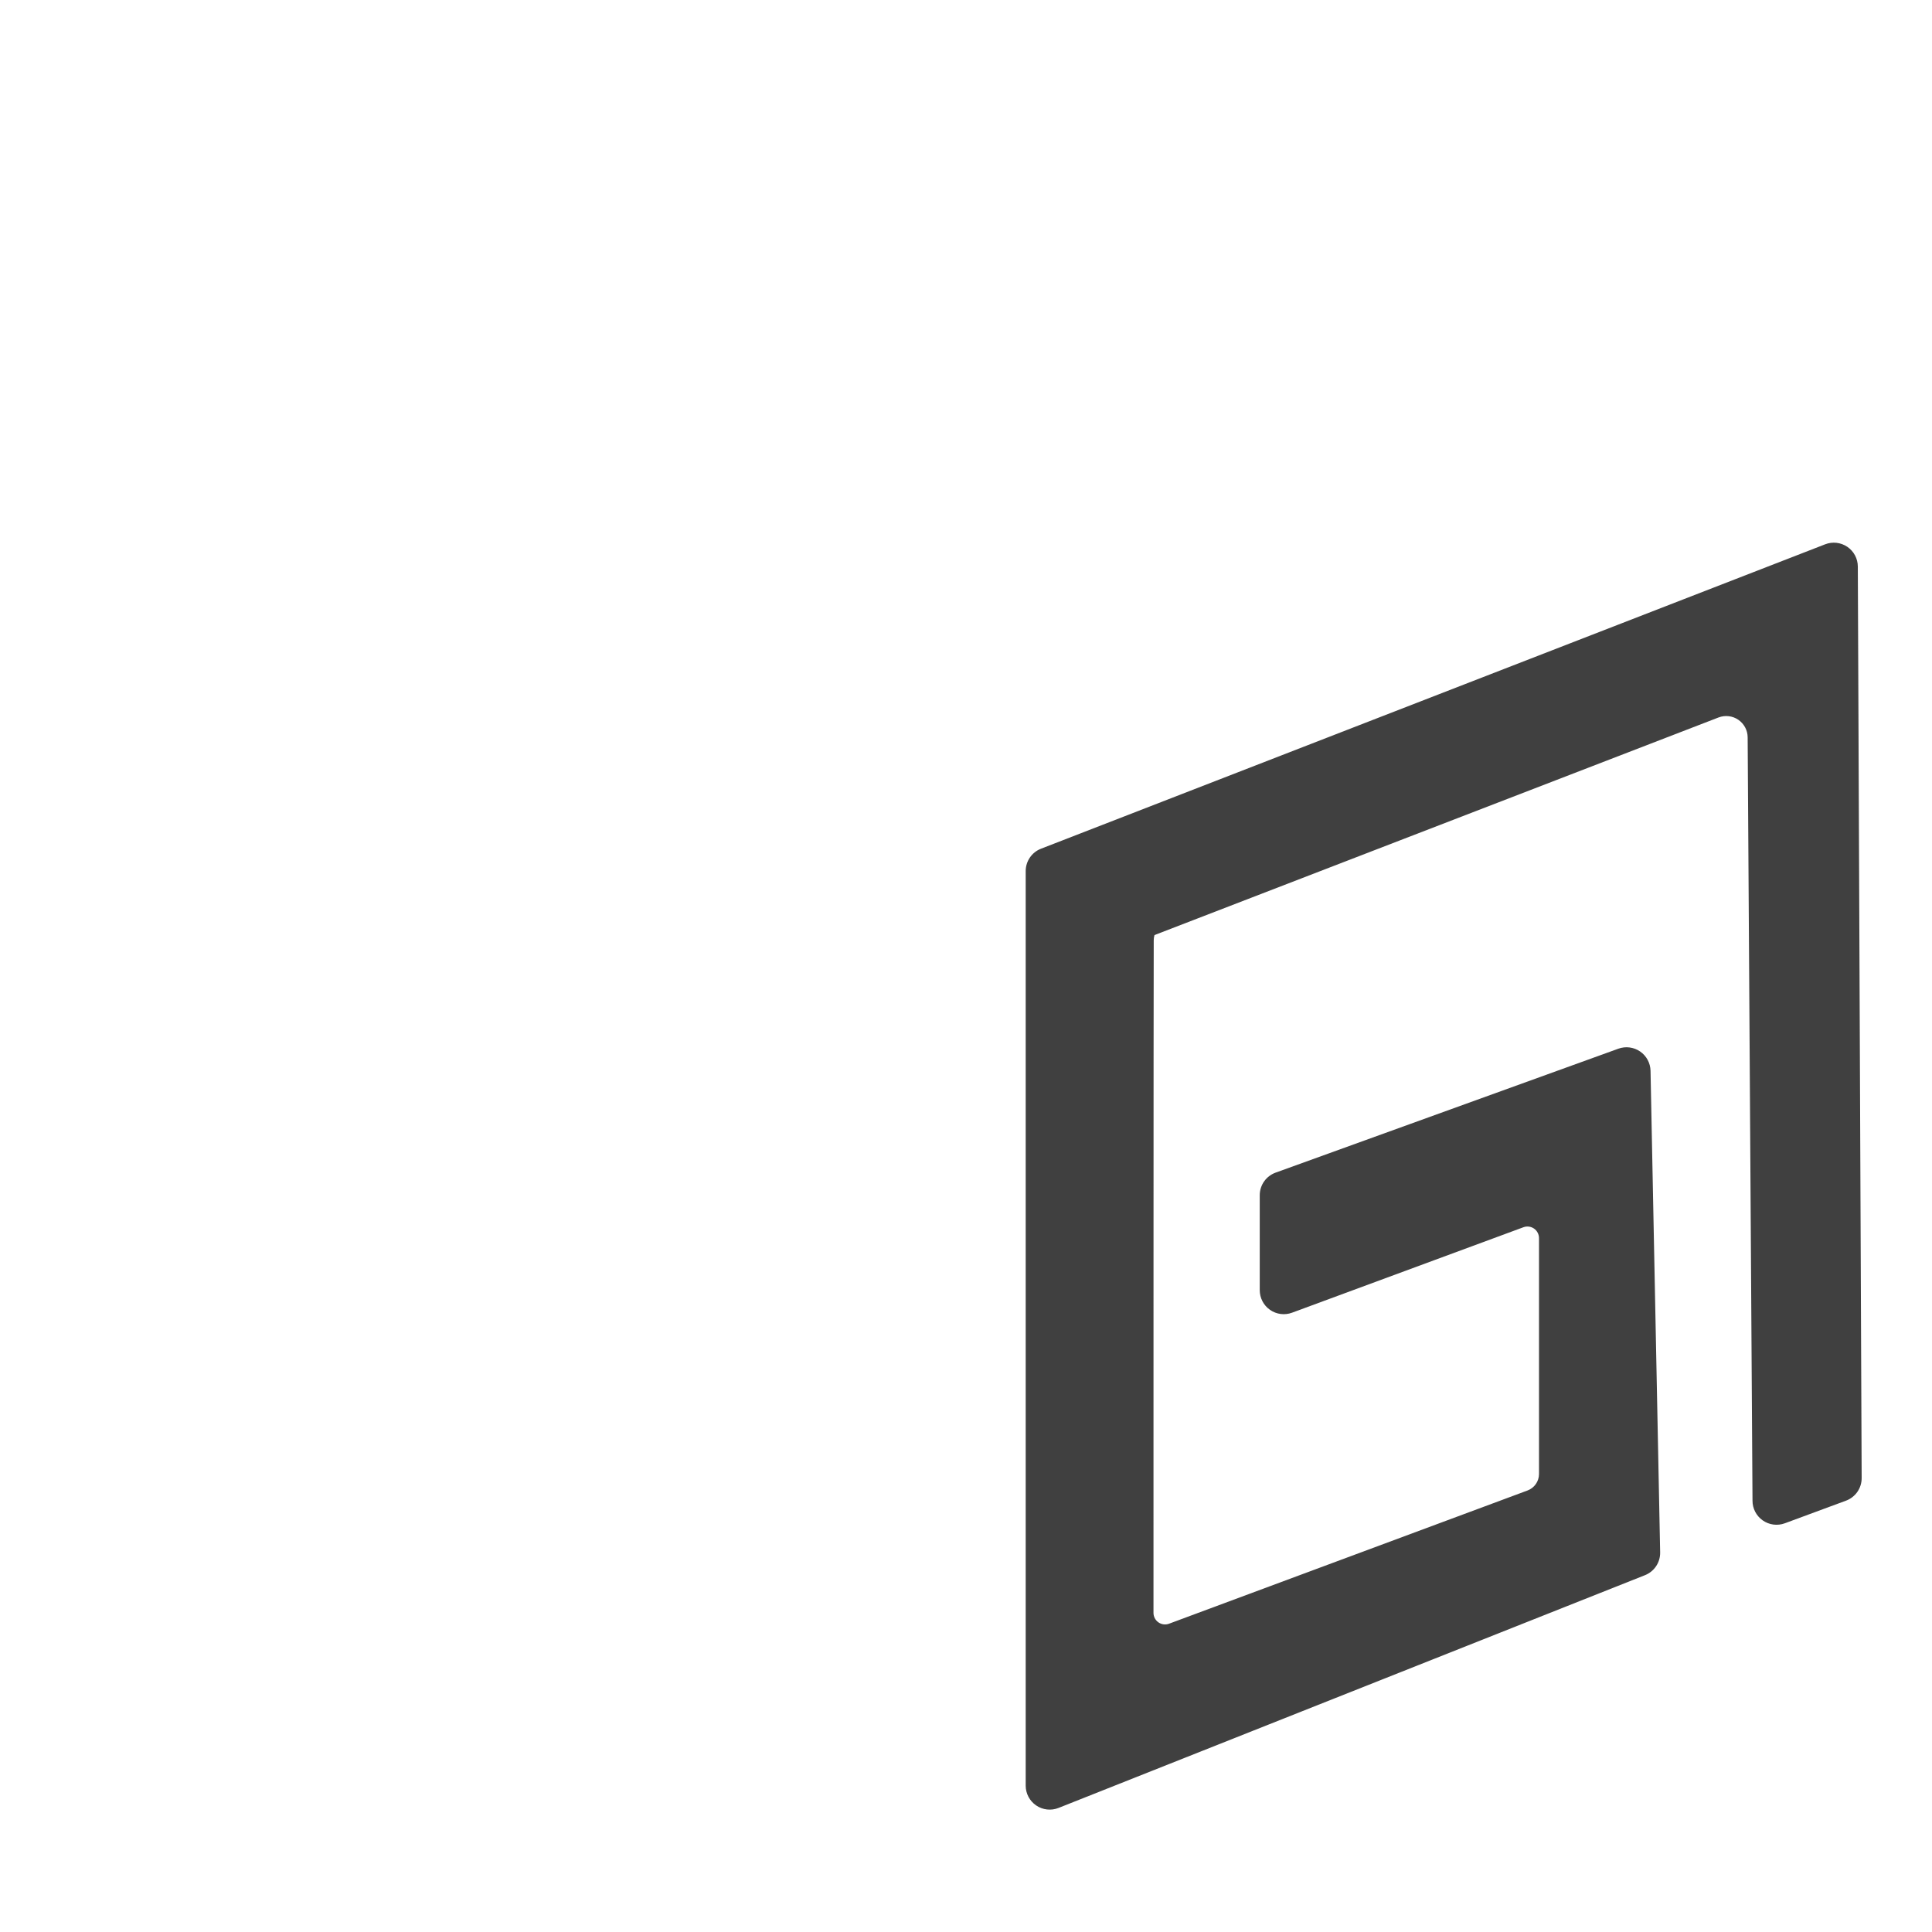
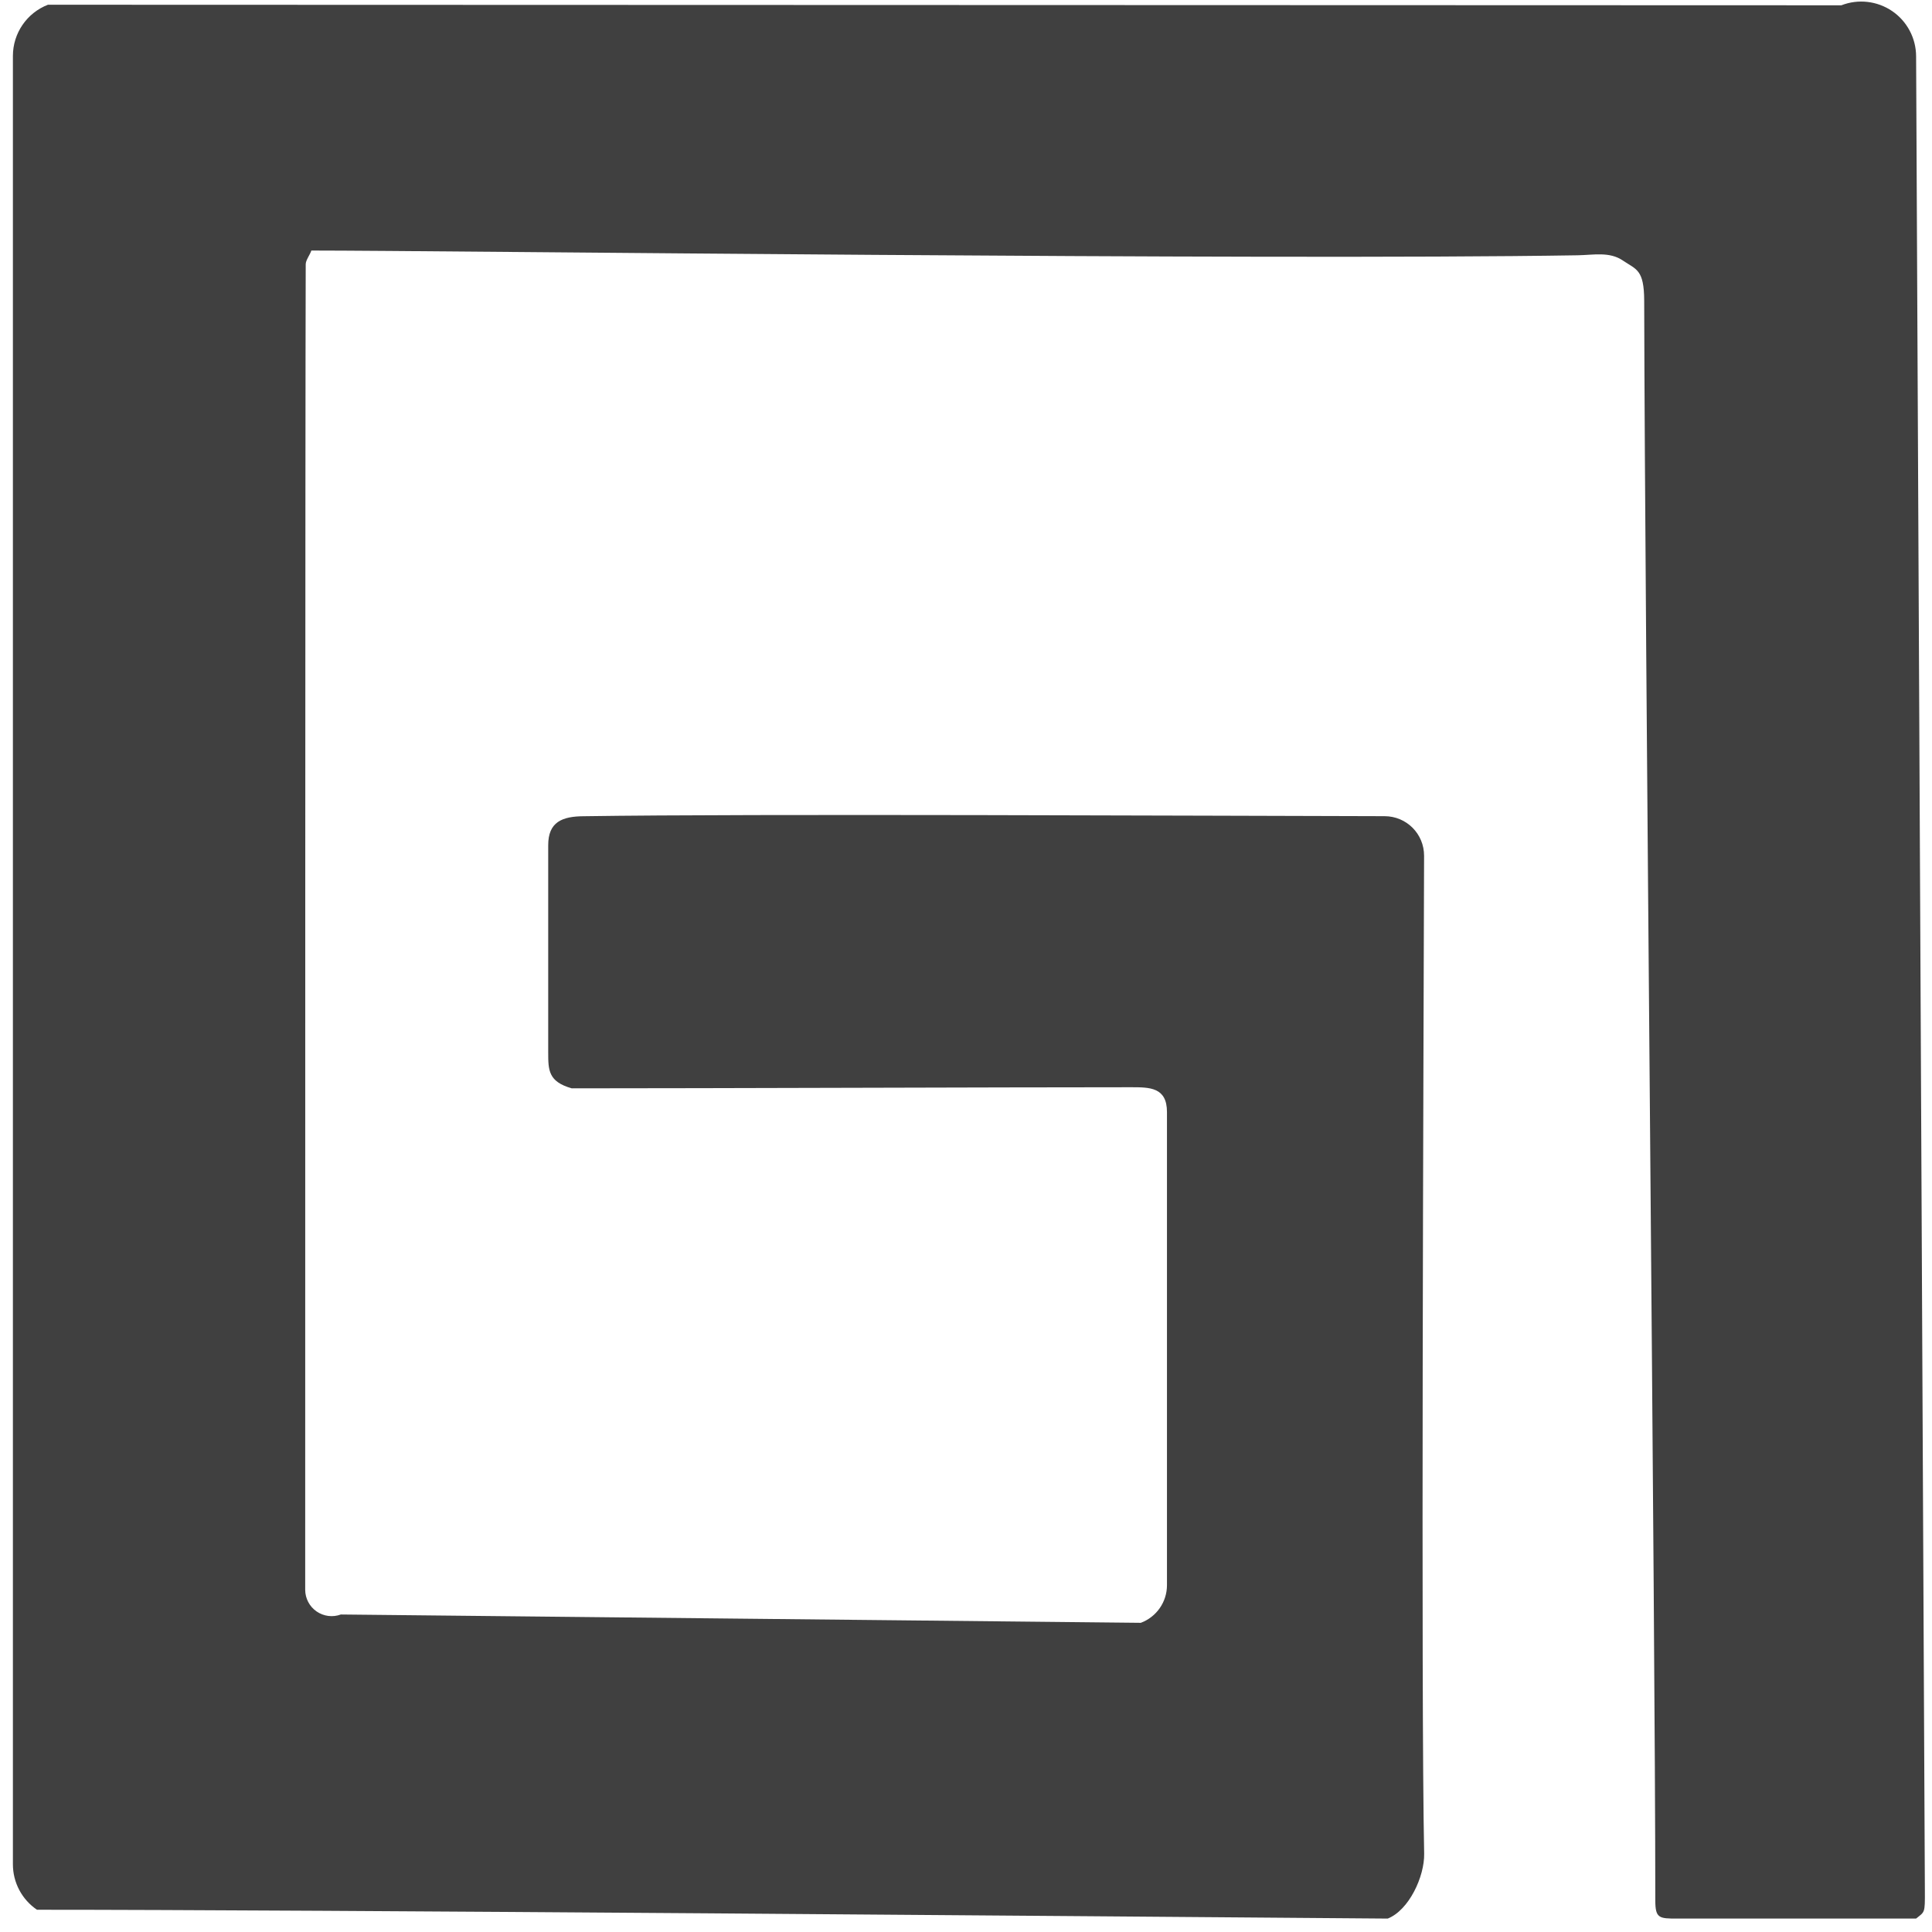
- <svg xmlns="http://www.w3.org/2000/svg" width="100%" height="100%" viewBox="0 0 96 96" fill="currentColor">
-   <g clip-path="url(#clip0_56_498)">
-     <g opacity="0.75">
-       <path fill-rule="evenodd" clip-rule="evenodd" d="M64.201 65.227C63.836 65.362 63.427 65.31 63.107 65.087C62.787 64.864 62.596 64.498 62.596 64.109V59.389C62.596 58.887 62.911 58.439 63.383 58.268L80.416 52.109C80.778 51.978 81.18 52.03 81.497 52.248C81.813 52.466 82.006 52.822 82.014 53.207L82.492 77.137C82.502 77.634 82.202 78.085 81.74 78.269L52.598 89.835C52.231 89.981 51.815 89.935 51.489 89.713C51.162 89.491 50.966 89.122 50.966 88.727V43.284C50.966 42.792 51.269 42.35 51.727 42.172L90.691 27.046C91.056 26.904 91.469 26.951 91.794 27.172C92.118 27.393 92.313 27.759 92.314 28.152L92.505 73.445C92.507 73.946 92.195 74.395 91.725 74.568L88.687 75.691C88.32 75.826 87.91 75.773 87.589 75.548C87.269 75.324 87.079 74.956 87.081 74.568C87.046 68.665 86.886 43.87 86.84 36.637C86.838 36.288 86.664 35.962 86.374 35.764C86.086 35.568 85.718 35.526 85.392 35.651C79.243 38.023 59.786 45.53 57.366 46.463C57.341 46.549 57.328 46.639 57.328 46.728V46.73C57.316 50.347 57.316 74.324 57.316 80.144C57.316 80.331 57.409 80.508 57.563 80.615C57.718 80.722 57.915 80.747 58.09 80.681L75.903 74.061C76.245 73.933 76.472 73.608 76.472 73.243V61.52C76.472 61.331 76.379 61.156 76.226 61.048C76.071 60.941 75.875 60.916 75.698 60.981L64.201 65.227Z" />
-     </g>
+ <svg xmlns="http://www.w3.org/2000/svg" width="97" height="97" viewBox="0 0 97 97" fill="none">
+   <g opacity="0.75">
+     <path fill-rule="evenodd" clip-rule="evenodd" d="M28.705 54.642C27.524 54.305 27.524 53.728 27.524 52.828V42.434C27.524 41.273 28.212 40.98 29.343 40.98C37.729 40.851 60.366 40.96 69.515 40.978C70.619 40.98 71.502 41.866 71.499 42.971C71.474 52.209 71.338 85.285 71.503 93.065C71.525 94.214 70.742 95.902 69.674 96.326C54.631 96.211 15.893 95.883 1.856 95.883C1.1 95.369 0.648 94.516 0.648 93.603L0.648 2.806C0.648 1.669 1.347 0.649 2.406 0.238L92.449 0.266C93.294 -0.063 94.248 0.046 94.999 0.556C95.748 1.067 96.198 1.915 96.202 2.823L96.642 94.916C96.648 96.074 96.642 95.97 96.2 96.326C94.351 96.326 87.261 96.326 84.2 96.326C83.302 96.326 83.108 96.315 83.108 95.417V95.417C83.108 81.773 82.586 31.81 82.55 15.095C82.546 13.513 82.143 13.534 81.475 13.078C80.808 12.623 80 12.804 79.205 12.817C63.261 13.078 22.055 12.579 15.631 12.579C15.573 12.778 15.349 13.058 15.349 13.265V13.268C15.323 21.628 15.323 66.368 15.323 79.816C15.323 80.249 15.536 80.657 15.893 80.905C16.25 81.152 16.706 81.21 17.112 81.059L57.276 81.477C58.065 81.183 58.59 80.43 58.59 79.588V55.831C58.59 54.587 57.722 54.587 56.803 54.587C50.282 54.587 35.739 54.642 28.705 54.642Z" fill="black" />
  </g>
-   <defs>
-     <clipPath id="clip0_56_498">
-       <rect width="96" height="96" />
-     </clipPath>
-   </defs>
</svg>
